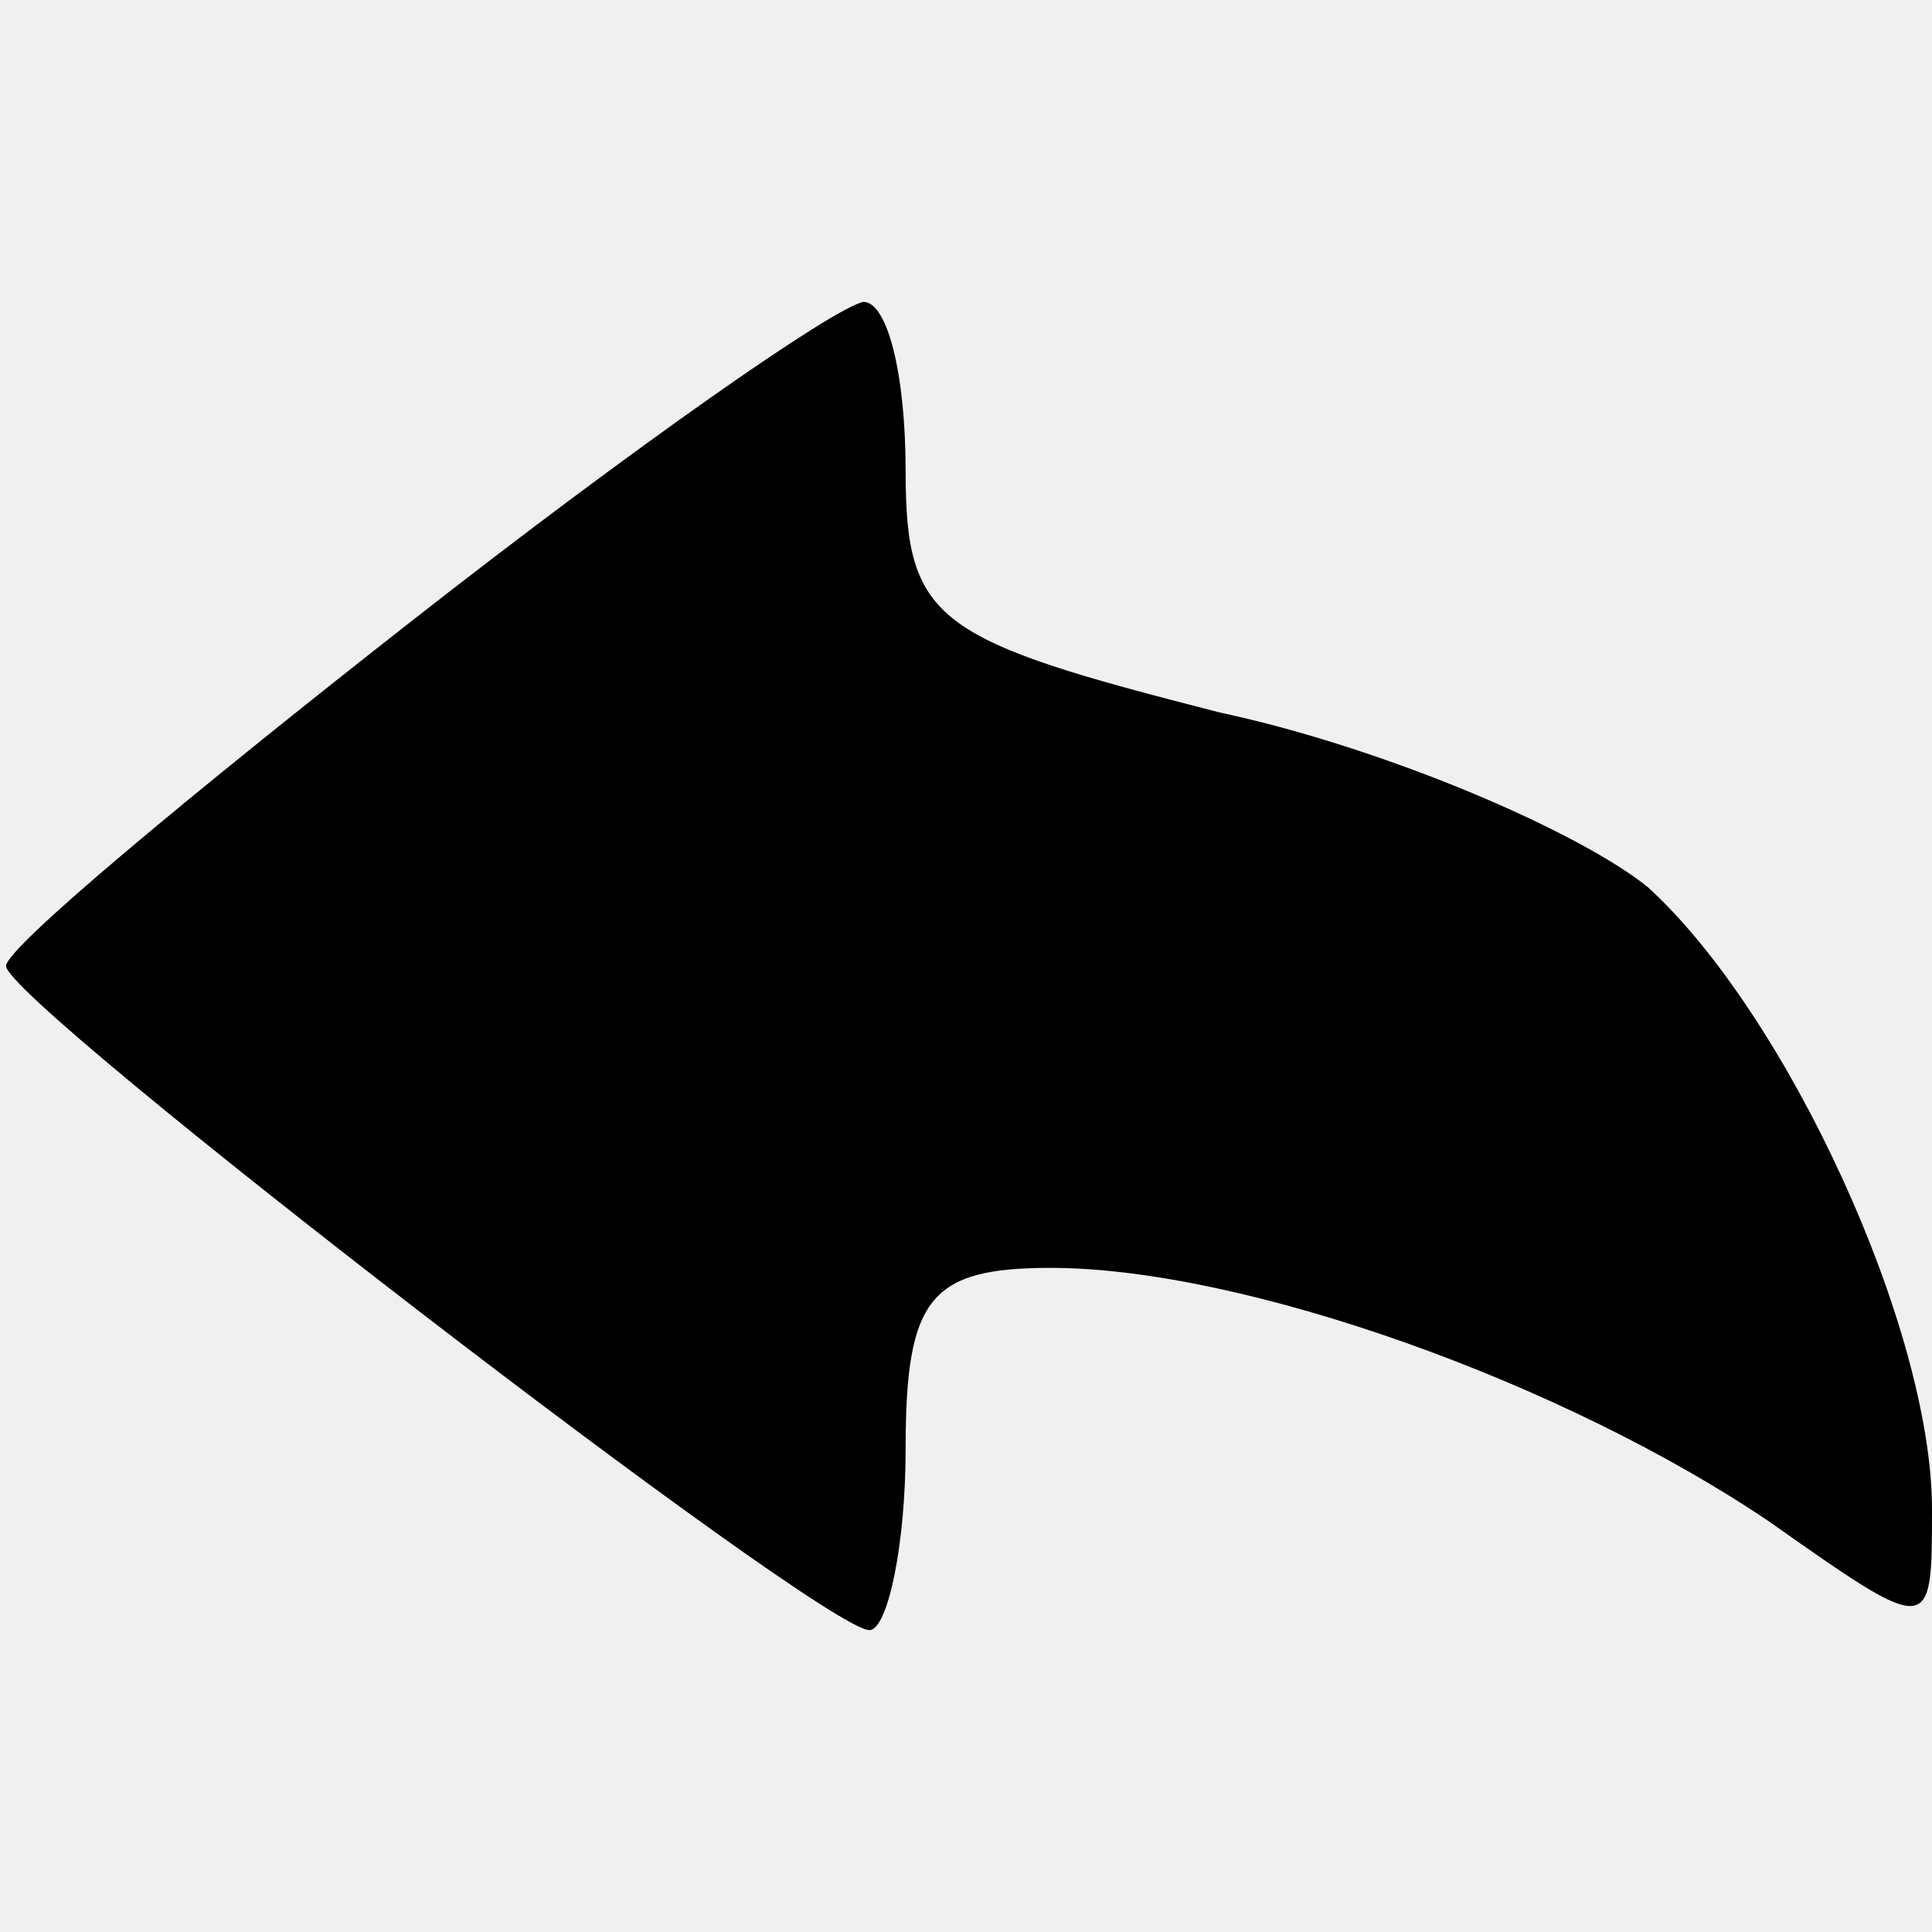
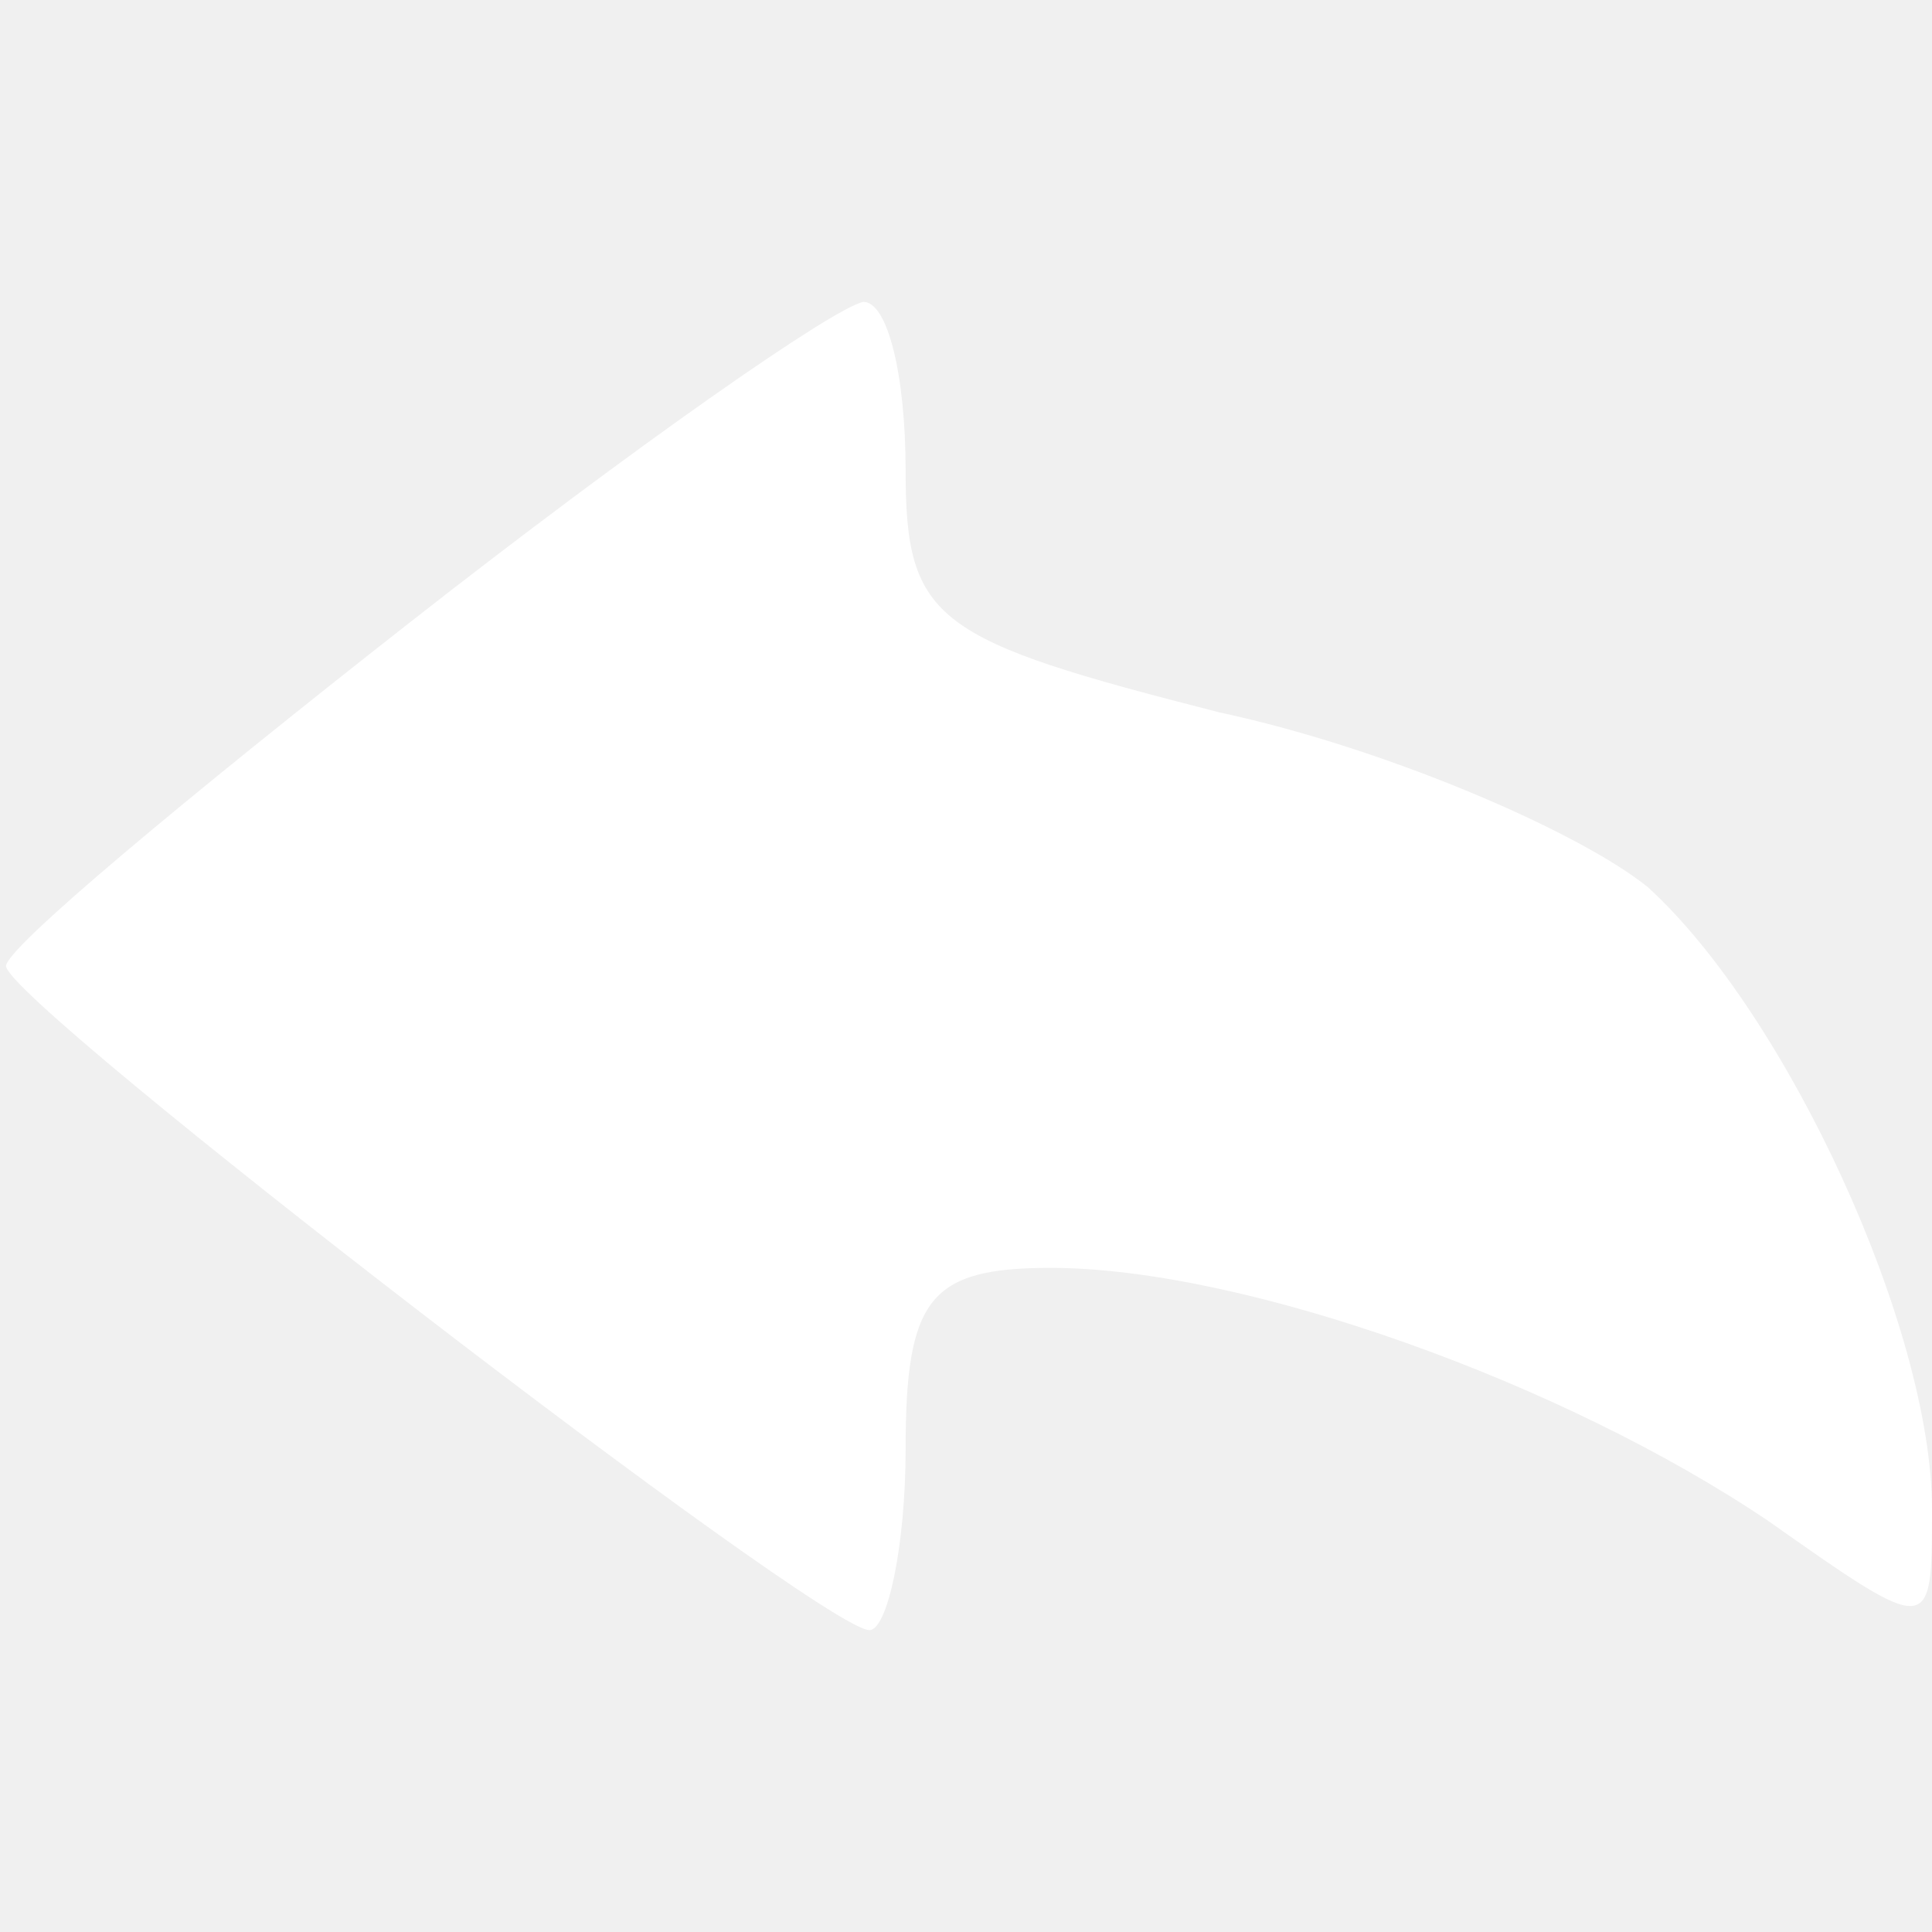
- <svg xmlns="http://www.w3.org/2000/svg" version="1.0" width="32pt" height="32pt" viewBox="0 0 32 32" preserveAspectRatio="xMidYMid meet">
-   <g transform="translate(0,32) scale(0.1,-0.1)" fill="#000000" stroke="none">
+ <svg xmlns="http://www.w3.org/2000/svg" version="1.0" width="16pt" height="16pt" viewBox="0 0 32 32" preserveAspectRatio="xMidYMid meet">
+   <g transform="translate(0,32) scale(0.1,-0.1)" fill="#ffffff" stroke="none">
    <path d="M68 217 c-37 -29 -67 -54 -67 -57 0 -6 135 -110 143 -110 3 0 6 14 6 30 0 25 4 30 24 30 32 0 85 -19 119 -42 27 -19 27 -19 27 2 0 30 -24 82 -47 103 -11 9 -43 23 -71 29 -47 12 -52 15 -52 40 0 16 -3 28 -7 28 -5 -1 -38 -24 -75 -53z" />
  </g>
</svg>
